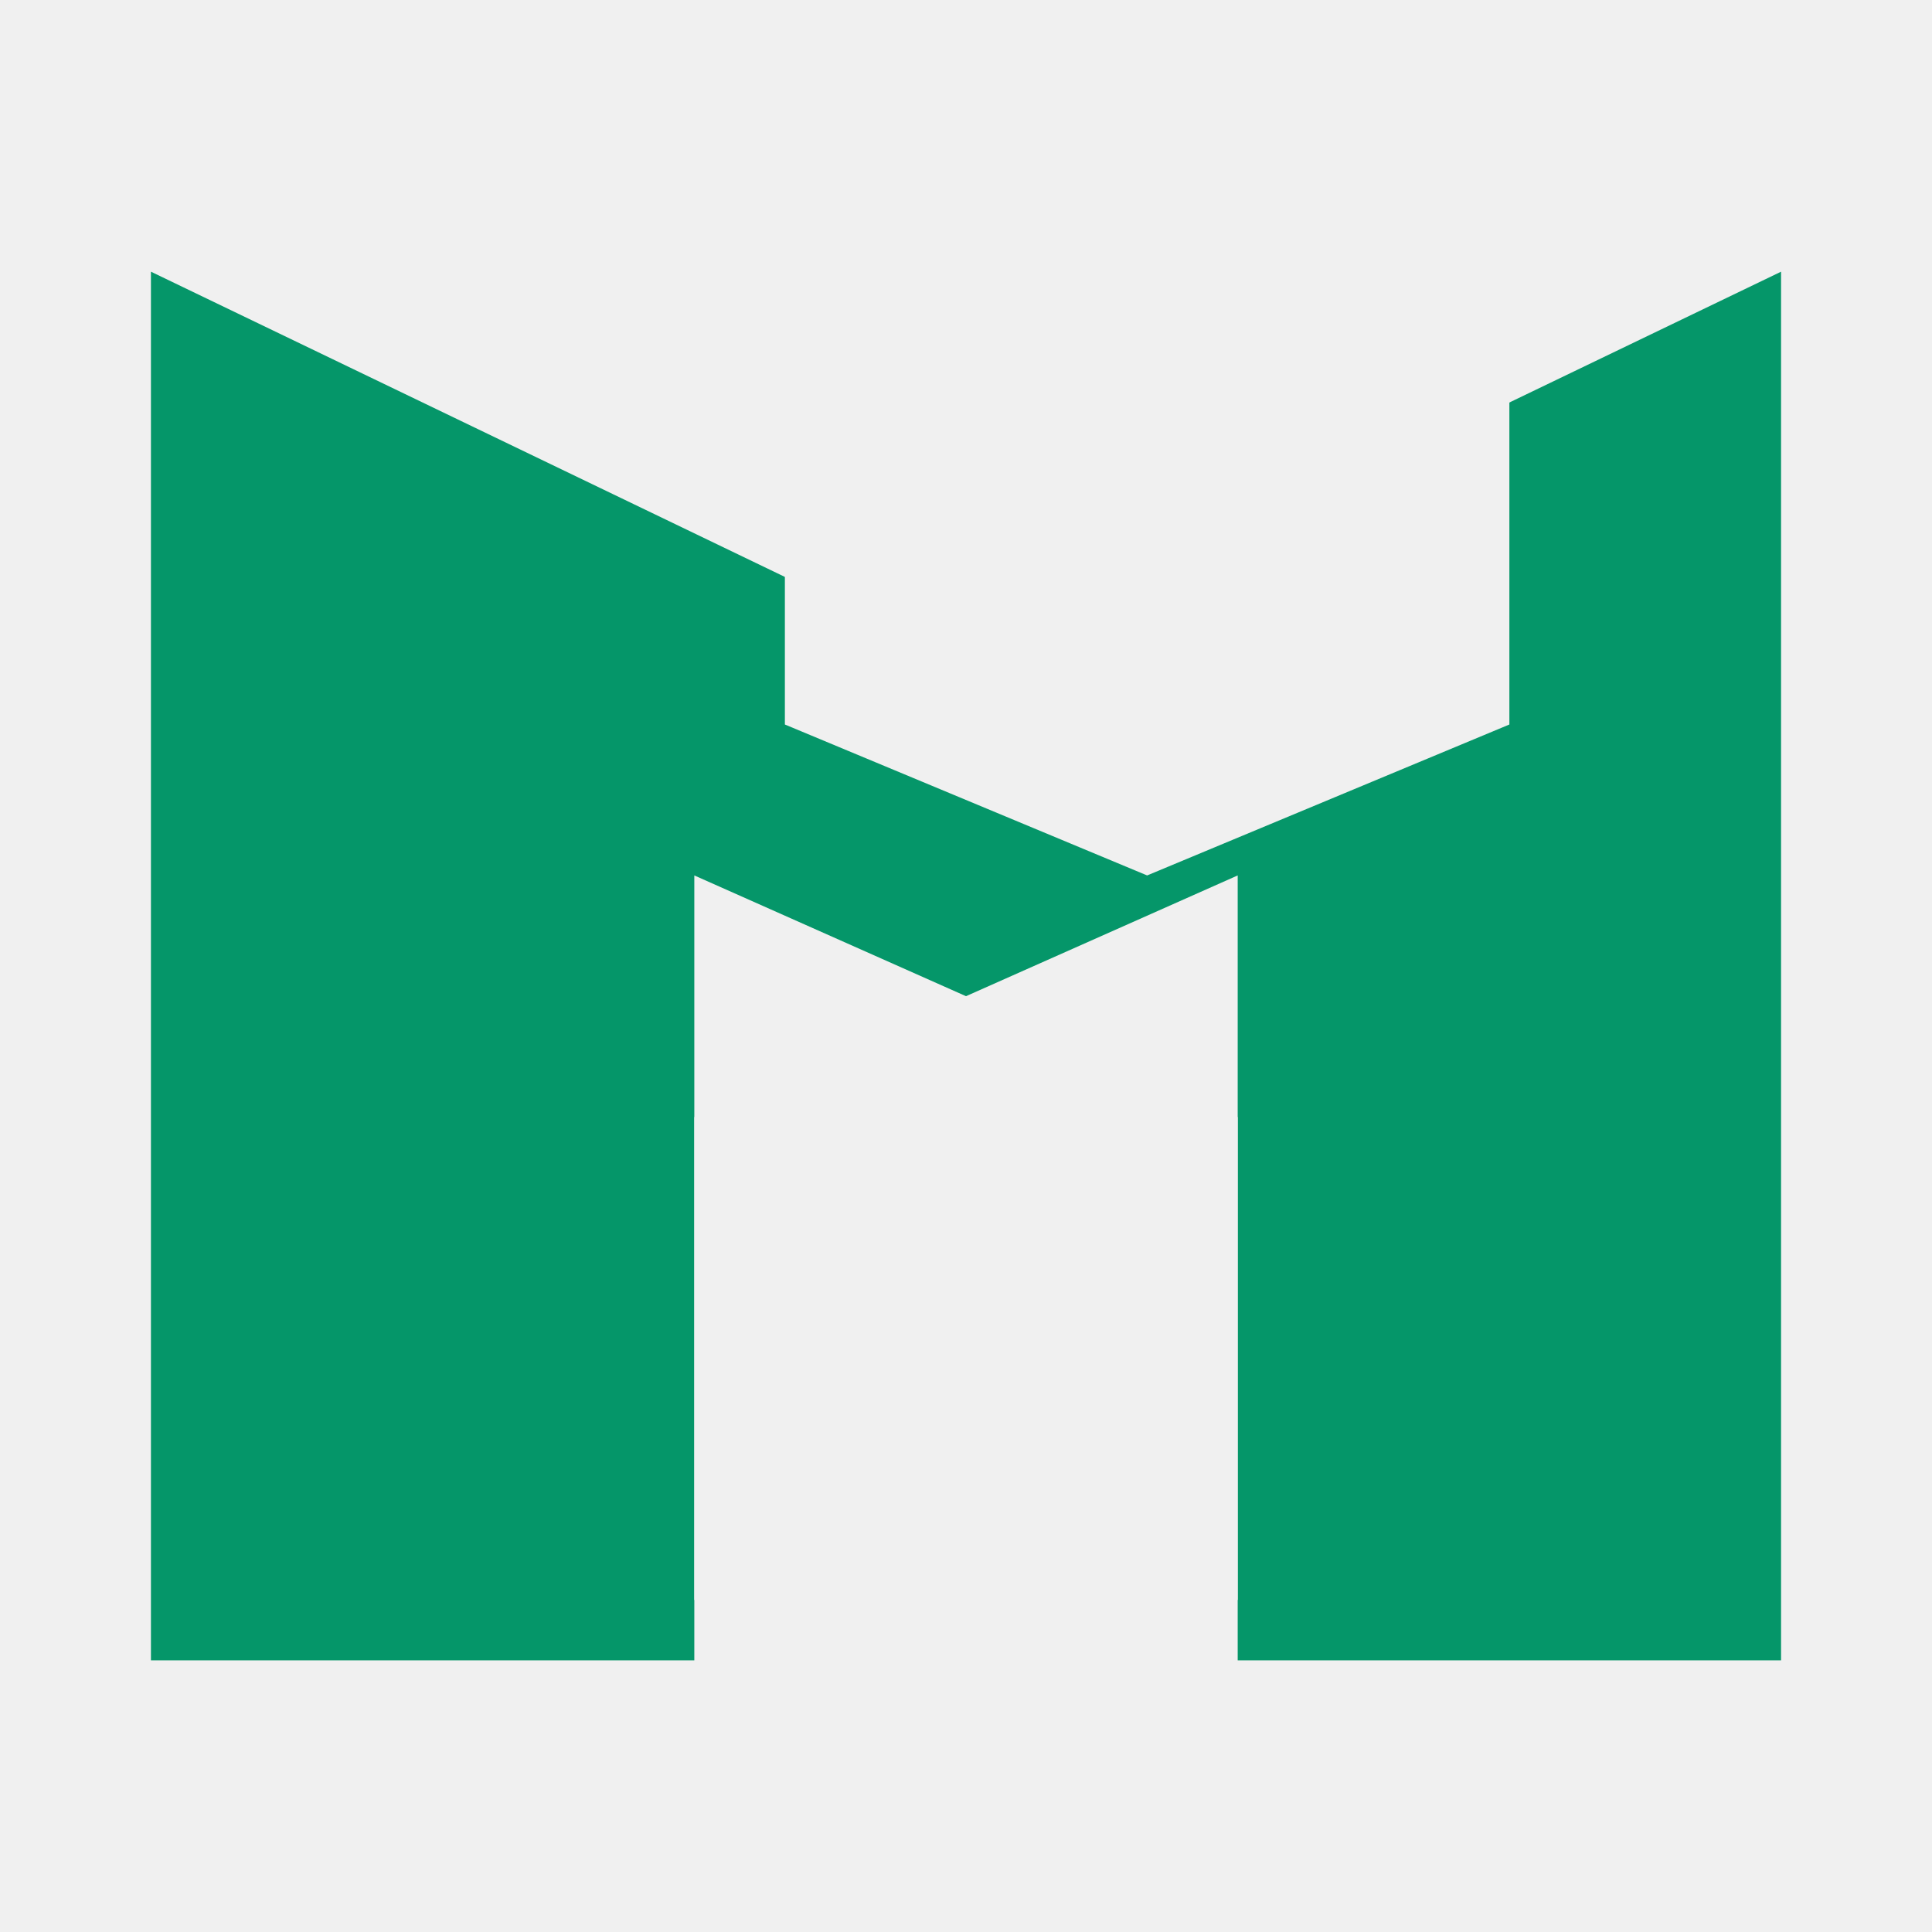
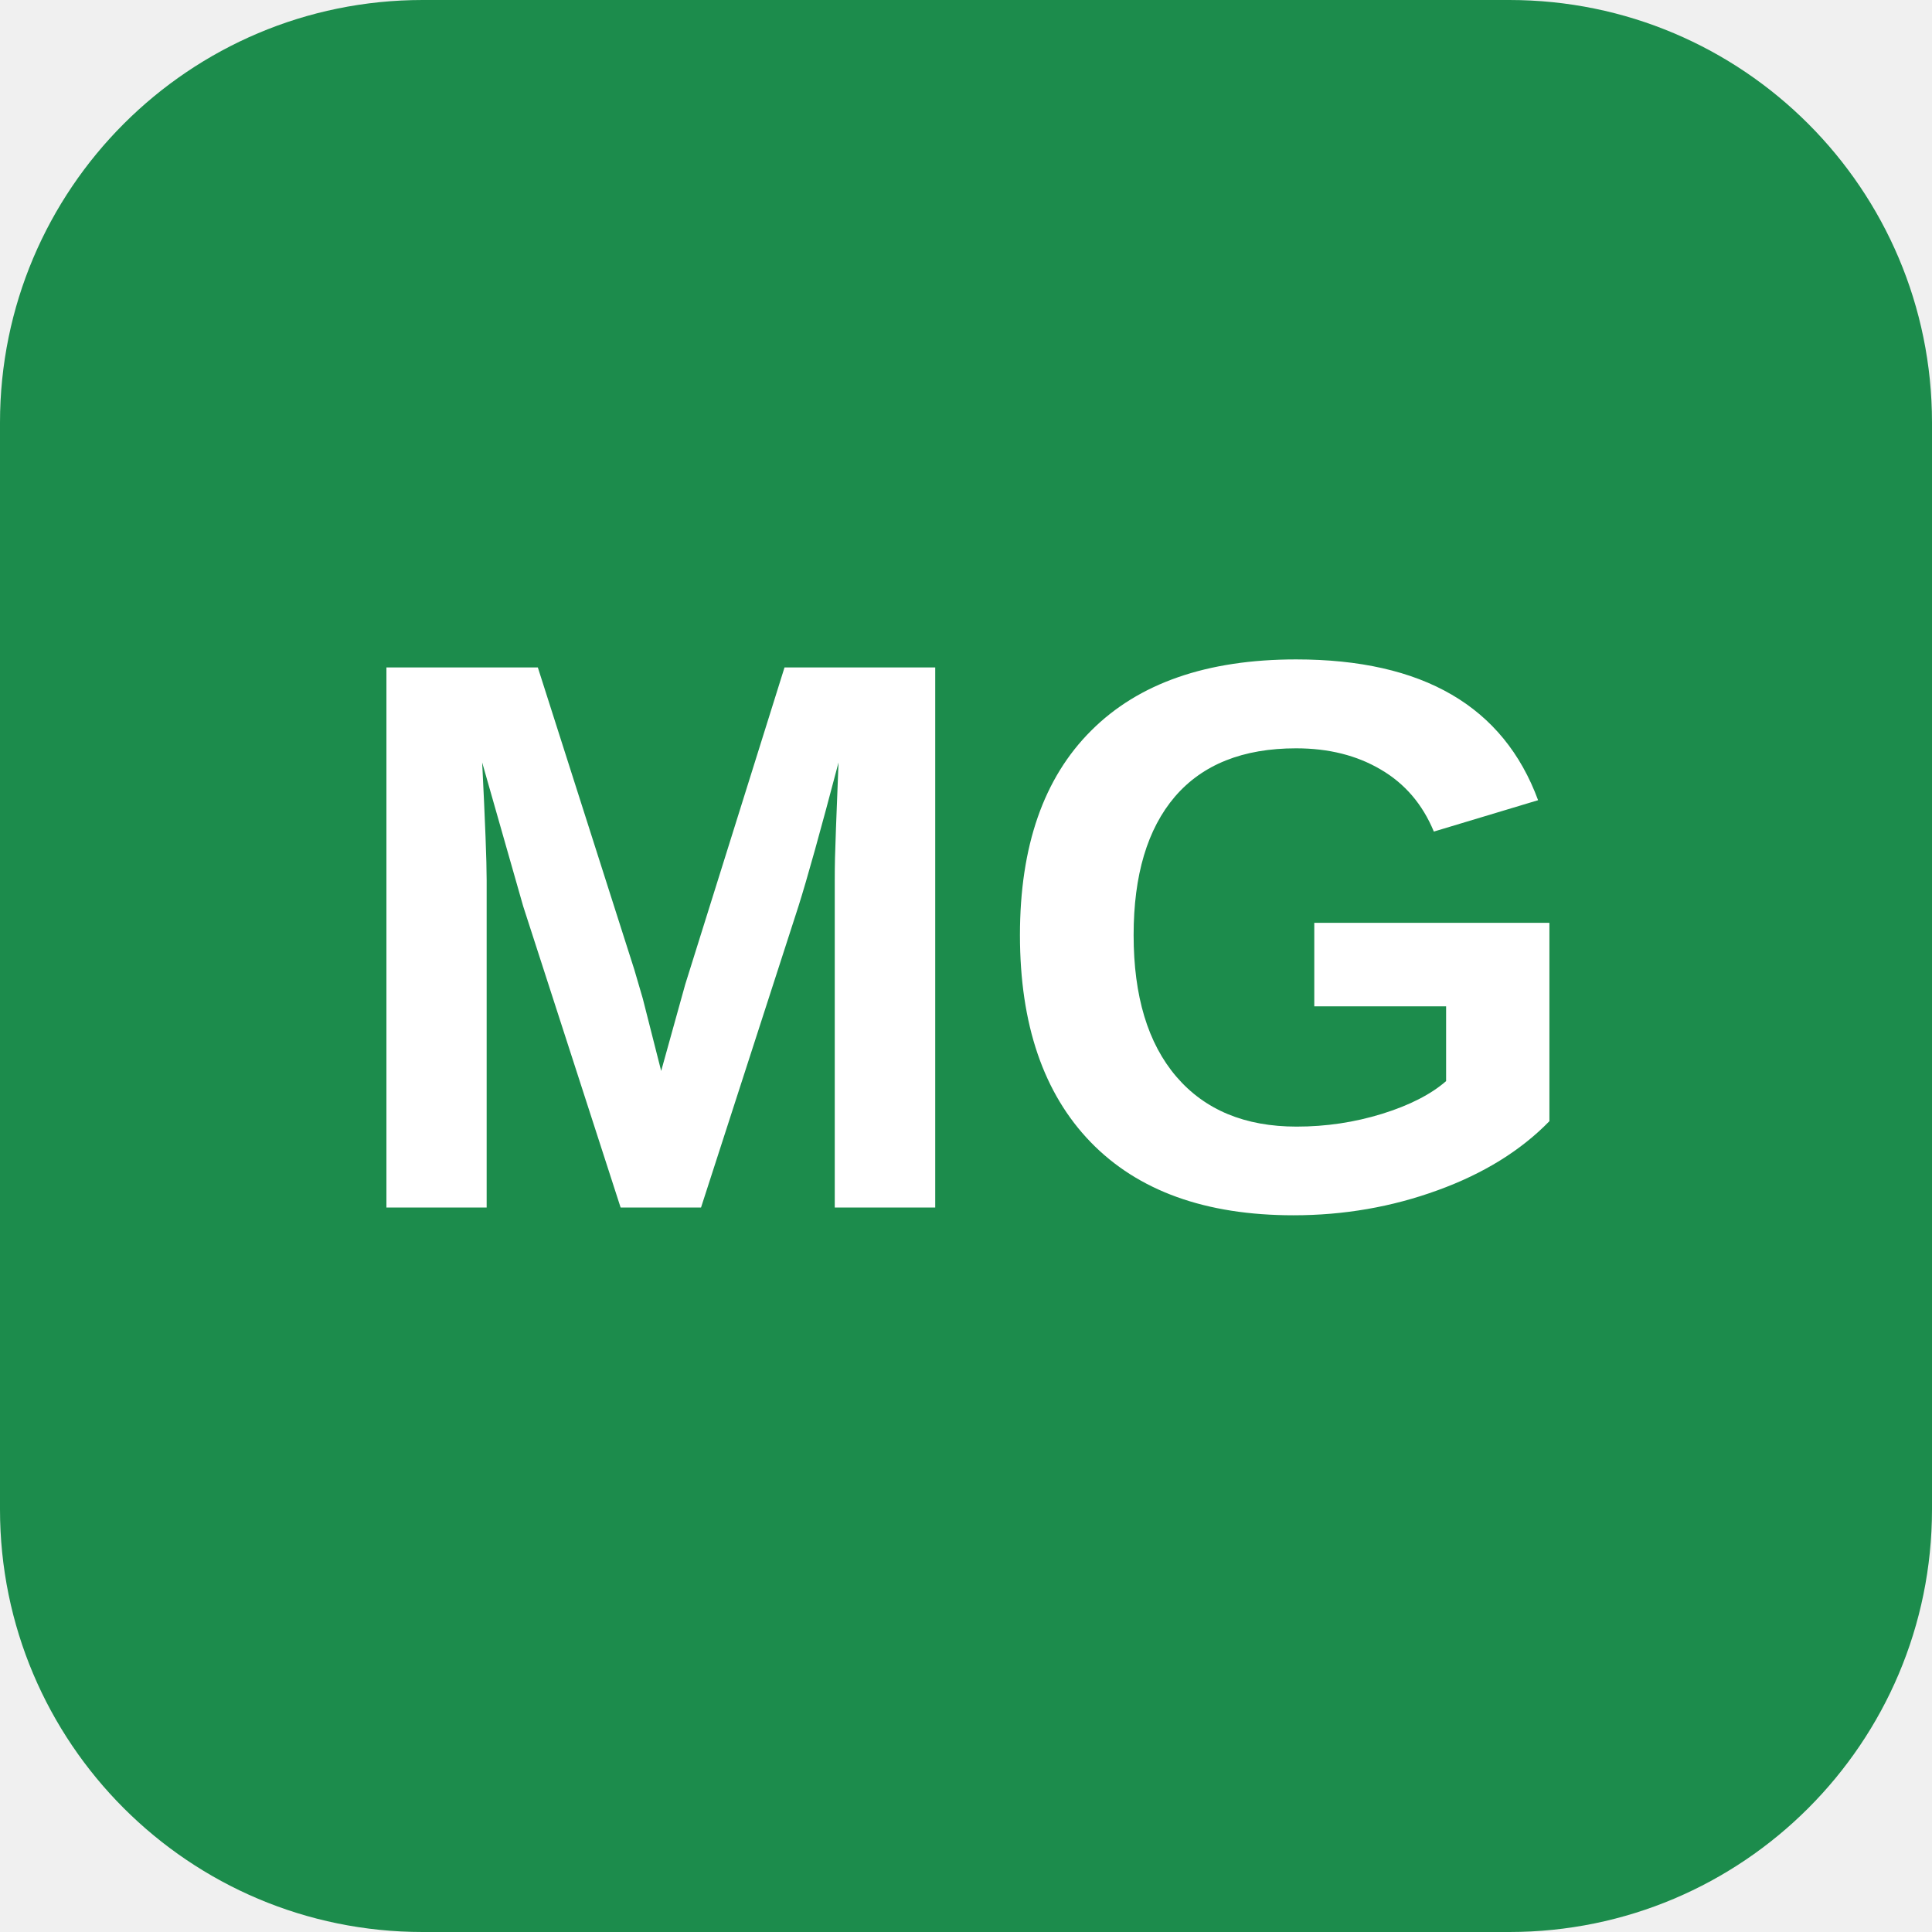
<svg xmlns="http://www.w3.org/2000/svg" viewBox="0 0 128 128" fill="none">
-   <defs>
-     <mask id="cutout" maskUnits="userSpaceOnUse" x="0" y="0" width="128" height="128">
-       <rect width="128" height="128" fill="white" />
-       <path d="M46 58 L64 66 L82 58 L82 106 H46 V58 Z" fill="black" />
-       <path d="M76 14 L64 22 L52 14 L52 48 L76 58 L100 48 L100 14 H76 Z" fill="black" />
-     </mask>
-   </defs>
-   <path d="M10 18 L64 44 L118 18 V110 H82 V74 L64 82 L46 74 V110 H10 V18 Z" fill="#059669" mask="url(#cutout)" />
+   <rect width="128" height="128" rx="28" fill="#1C8C4C" />
+   <text x="64" y="80" font-family="Arial, Helvetica, sans-serif" font-size="52" font-weight="700" fill="#ffffff" text-anchor="middle">MG</text>
</svg>
